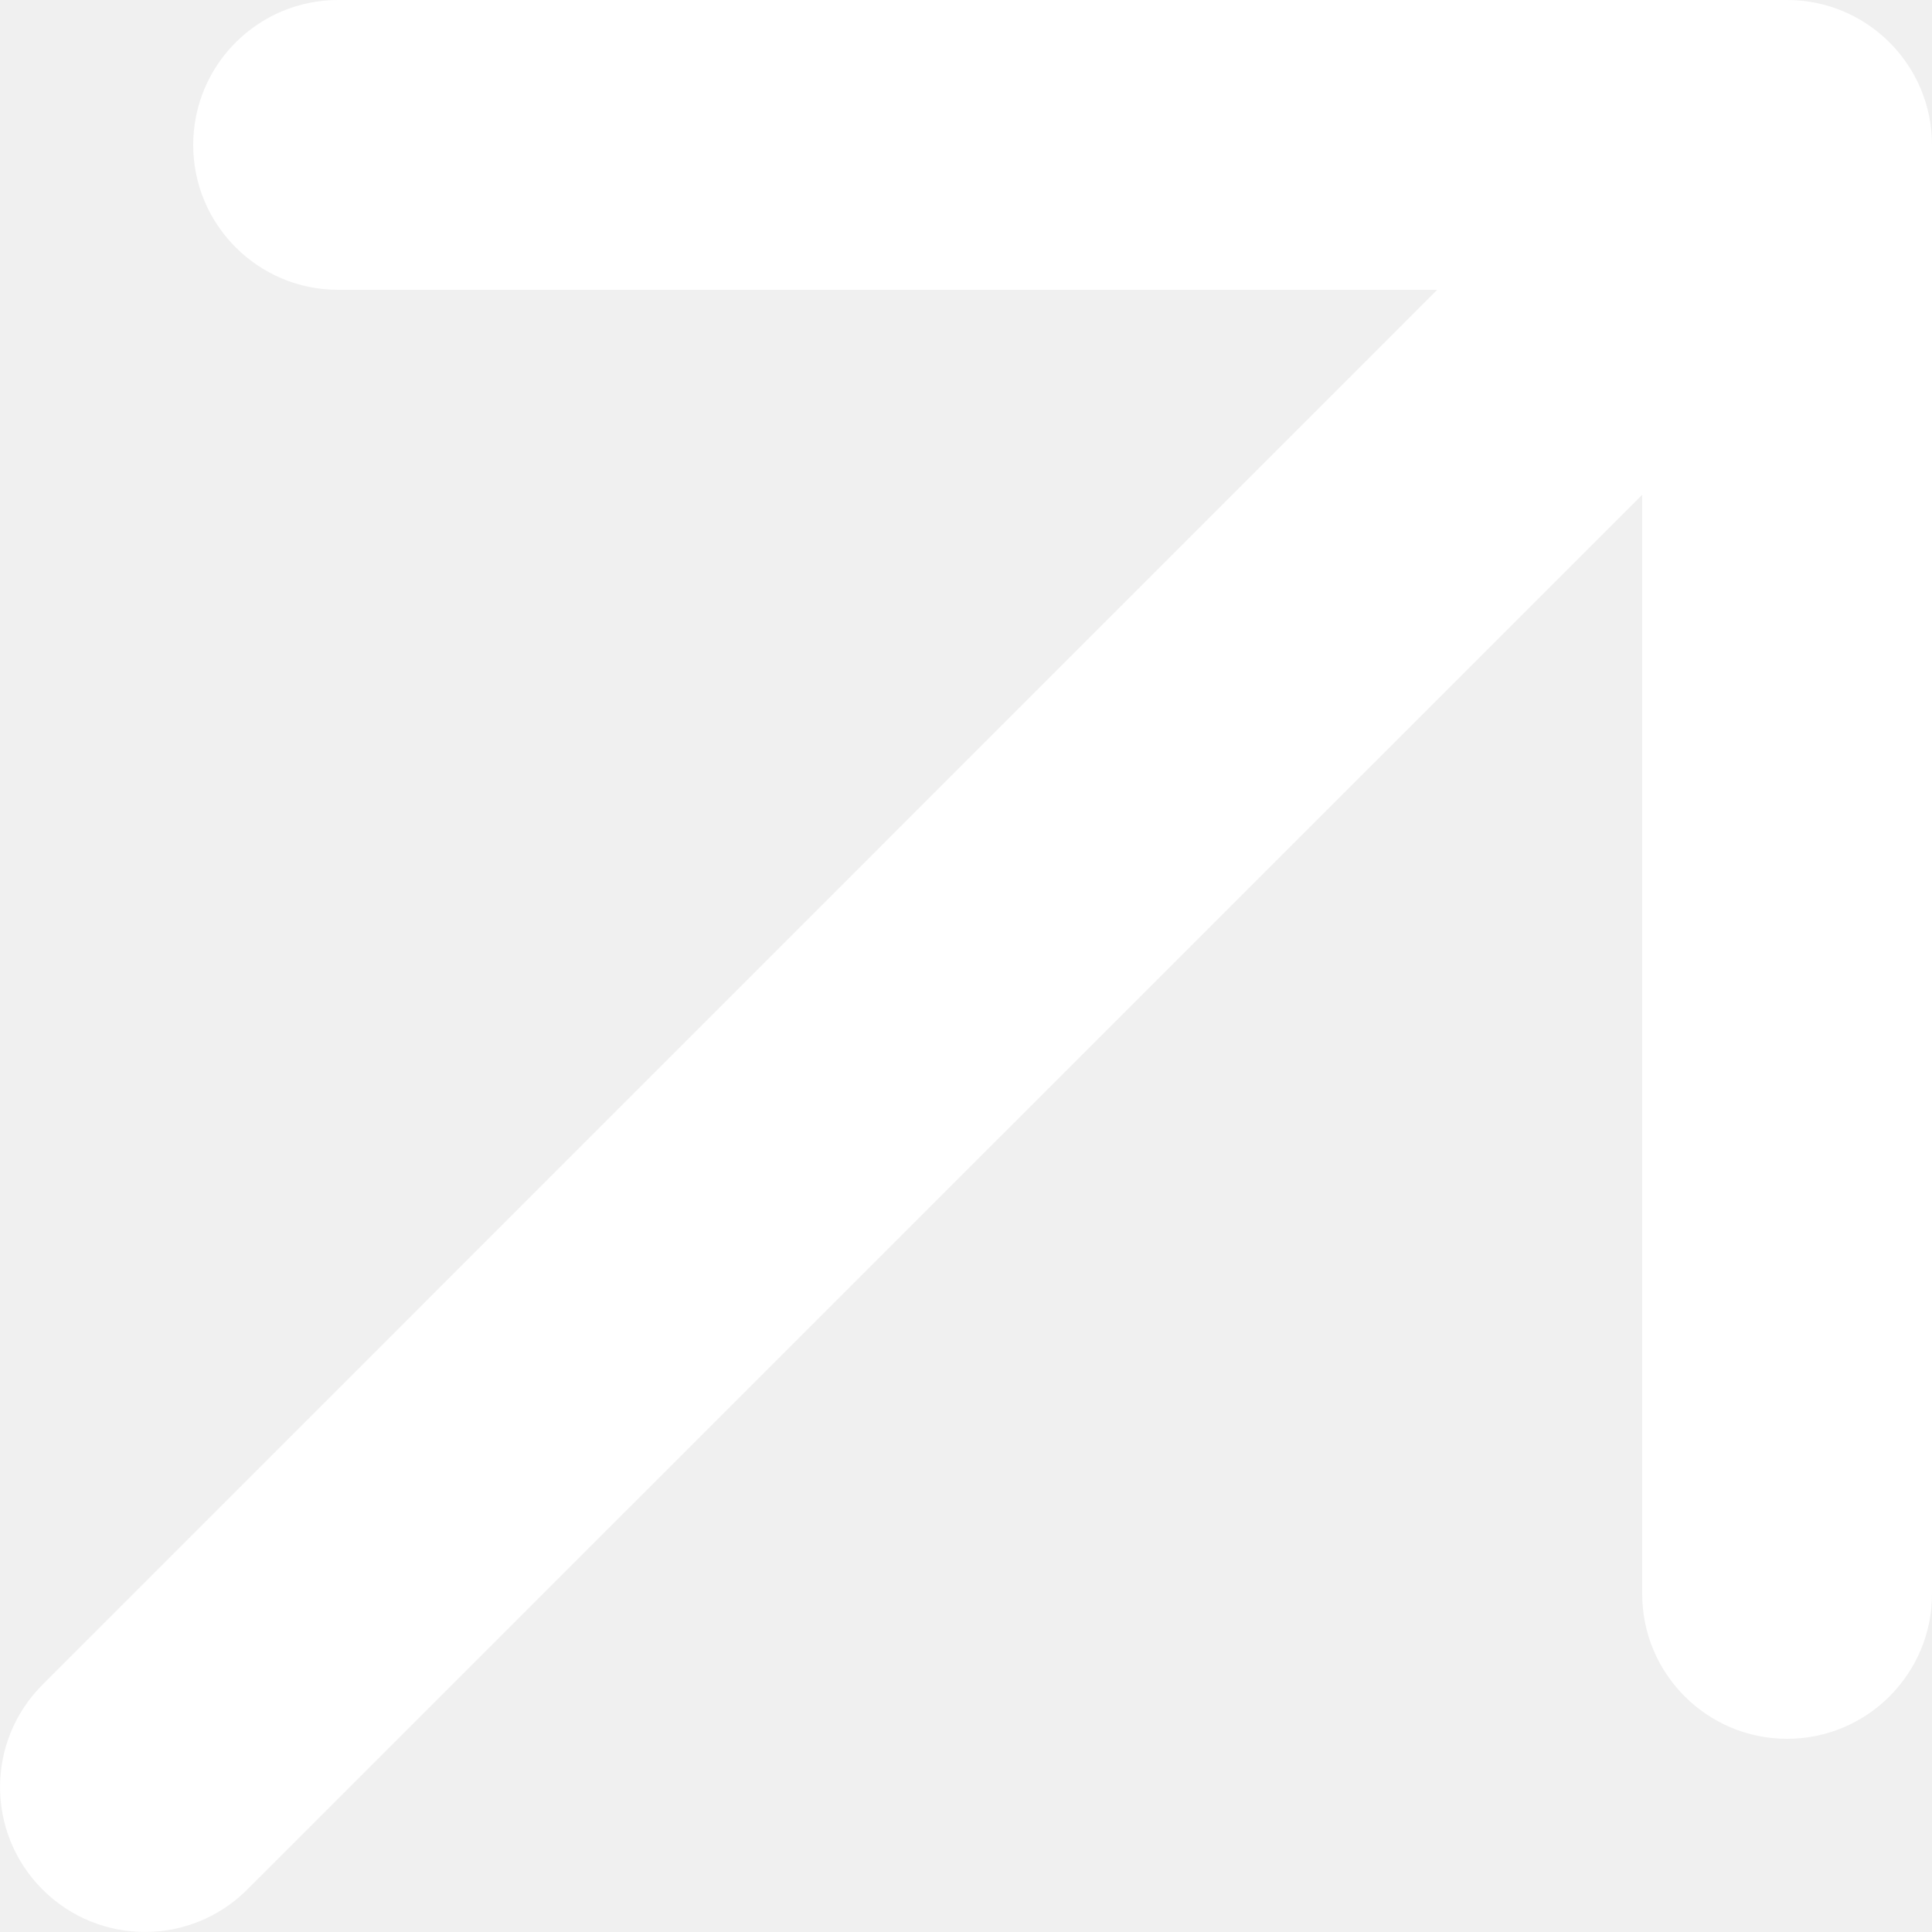
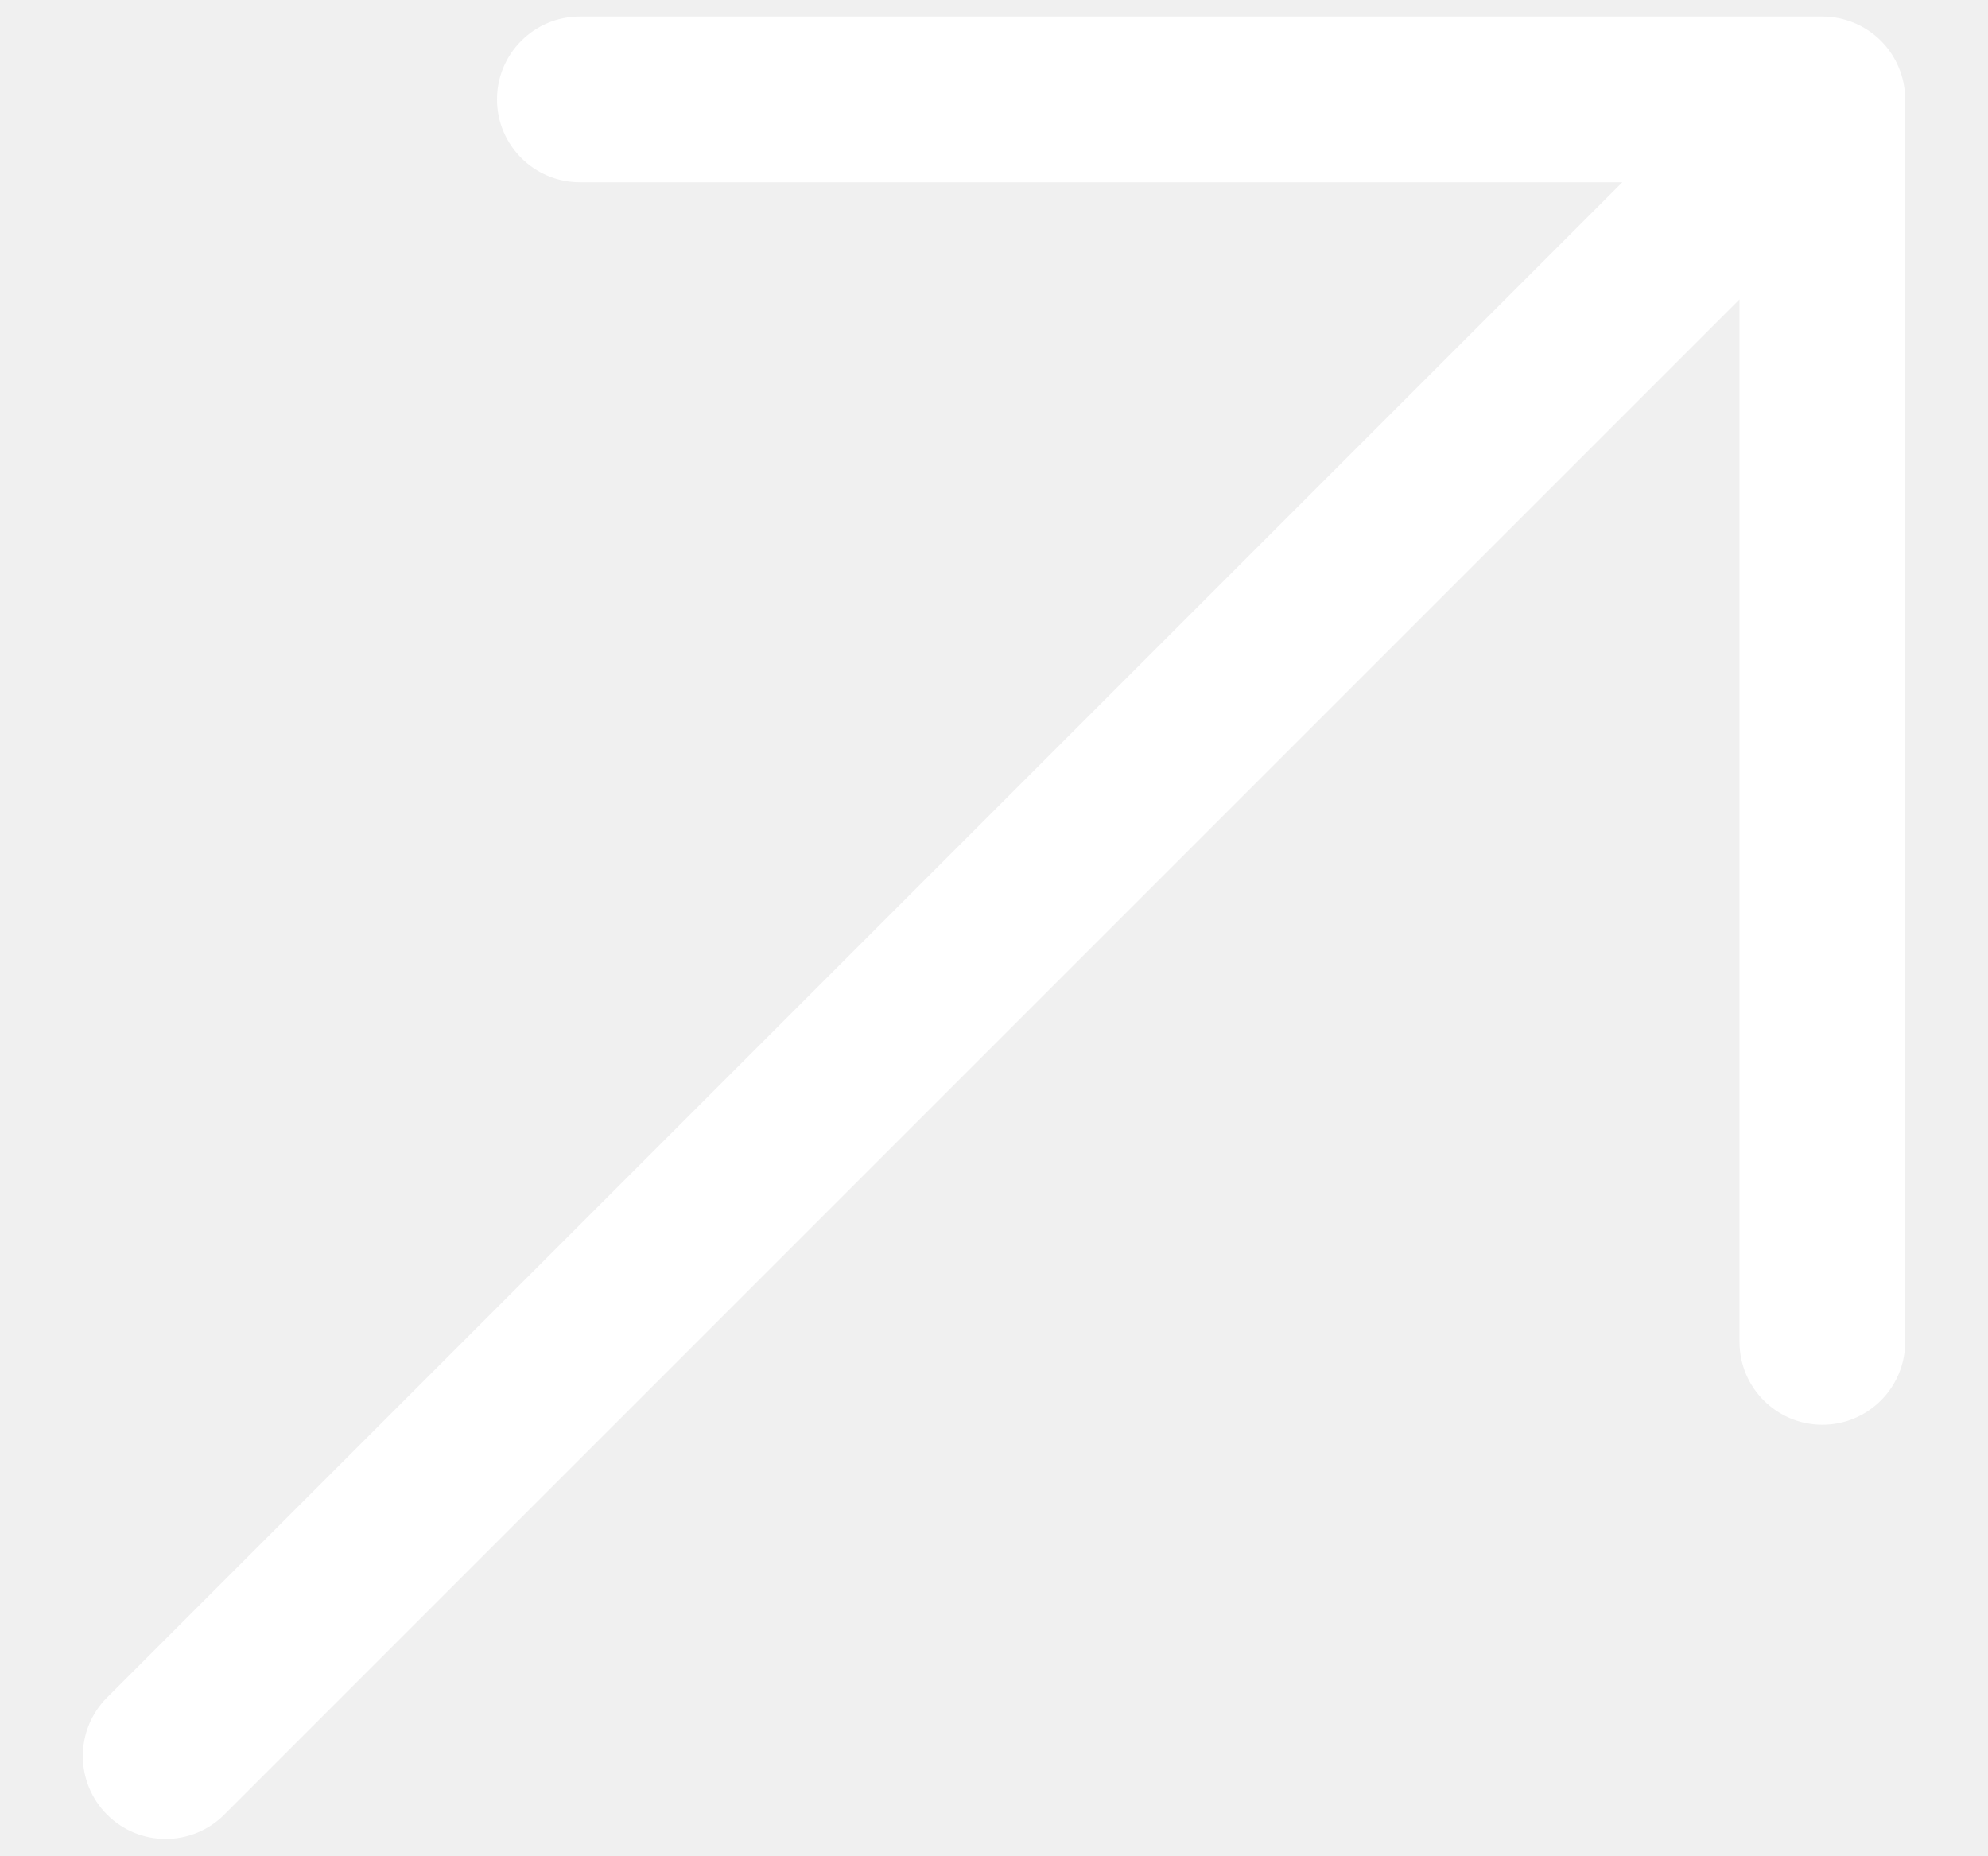
- <svg xmlns="http://www.w3.org/2000/svg" width="10" height="10" viewBox="0 0 10 10" fill="none">
-   <path fill-rule="evenodd" clip-rule="evenodd" d="M0.22 9.78C0.513 10.073 0.987 10.073 1.28 9.78L8.5 2.561V8.25C8.5 8.664 8.836 9 9.25 9C9.664 9 10 8.664 10 8.25V0.75C10 0.336 9.664 0 9.25 0H1.75C1.336 0 1 0.336 1 0.75C1 1.164 1.336 1.5 1.75 1.5H7.439L0.22 8.72C-0.073 9.013 -0.073 9.487 0.22 9.78Z" fill="white" />
+ <svg xmlns="http://www.w3.org/2000/svg" width="15" height="14" viewBox="0 0 15 14" fill="none">
+   <path fill-rule="evenodd" clip-rule="evenodd" d="M4.375 0.125L13.75 0.125C13.916 0.125 14.075 0.191 14.192 0.308C14.309 0.425 14.375 0.584 14.375 0.75V10.125C14.375 10.47 14.095 10.75 13.75 10.75C13.405 10.75 13.125 10.47 13.125 10.125V2.259L1.692 13.692C1.448 13.936 1.052 13.936 0.808 13.692C0.564 13.448 0.564 13.052 0.808 12.808L12.241 1.375L4.375 1.375C4.03 1.375 3.75 1.095 3.75 0.75C3.75 0.405 4.03 0.125 4.375 0.125Z" fill="white" />
</svg>
